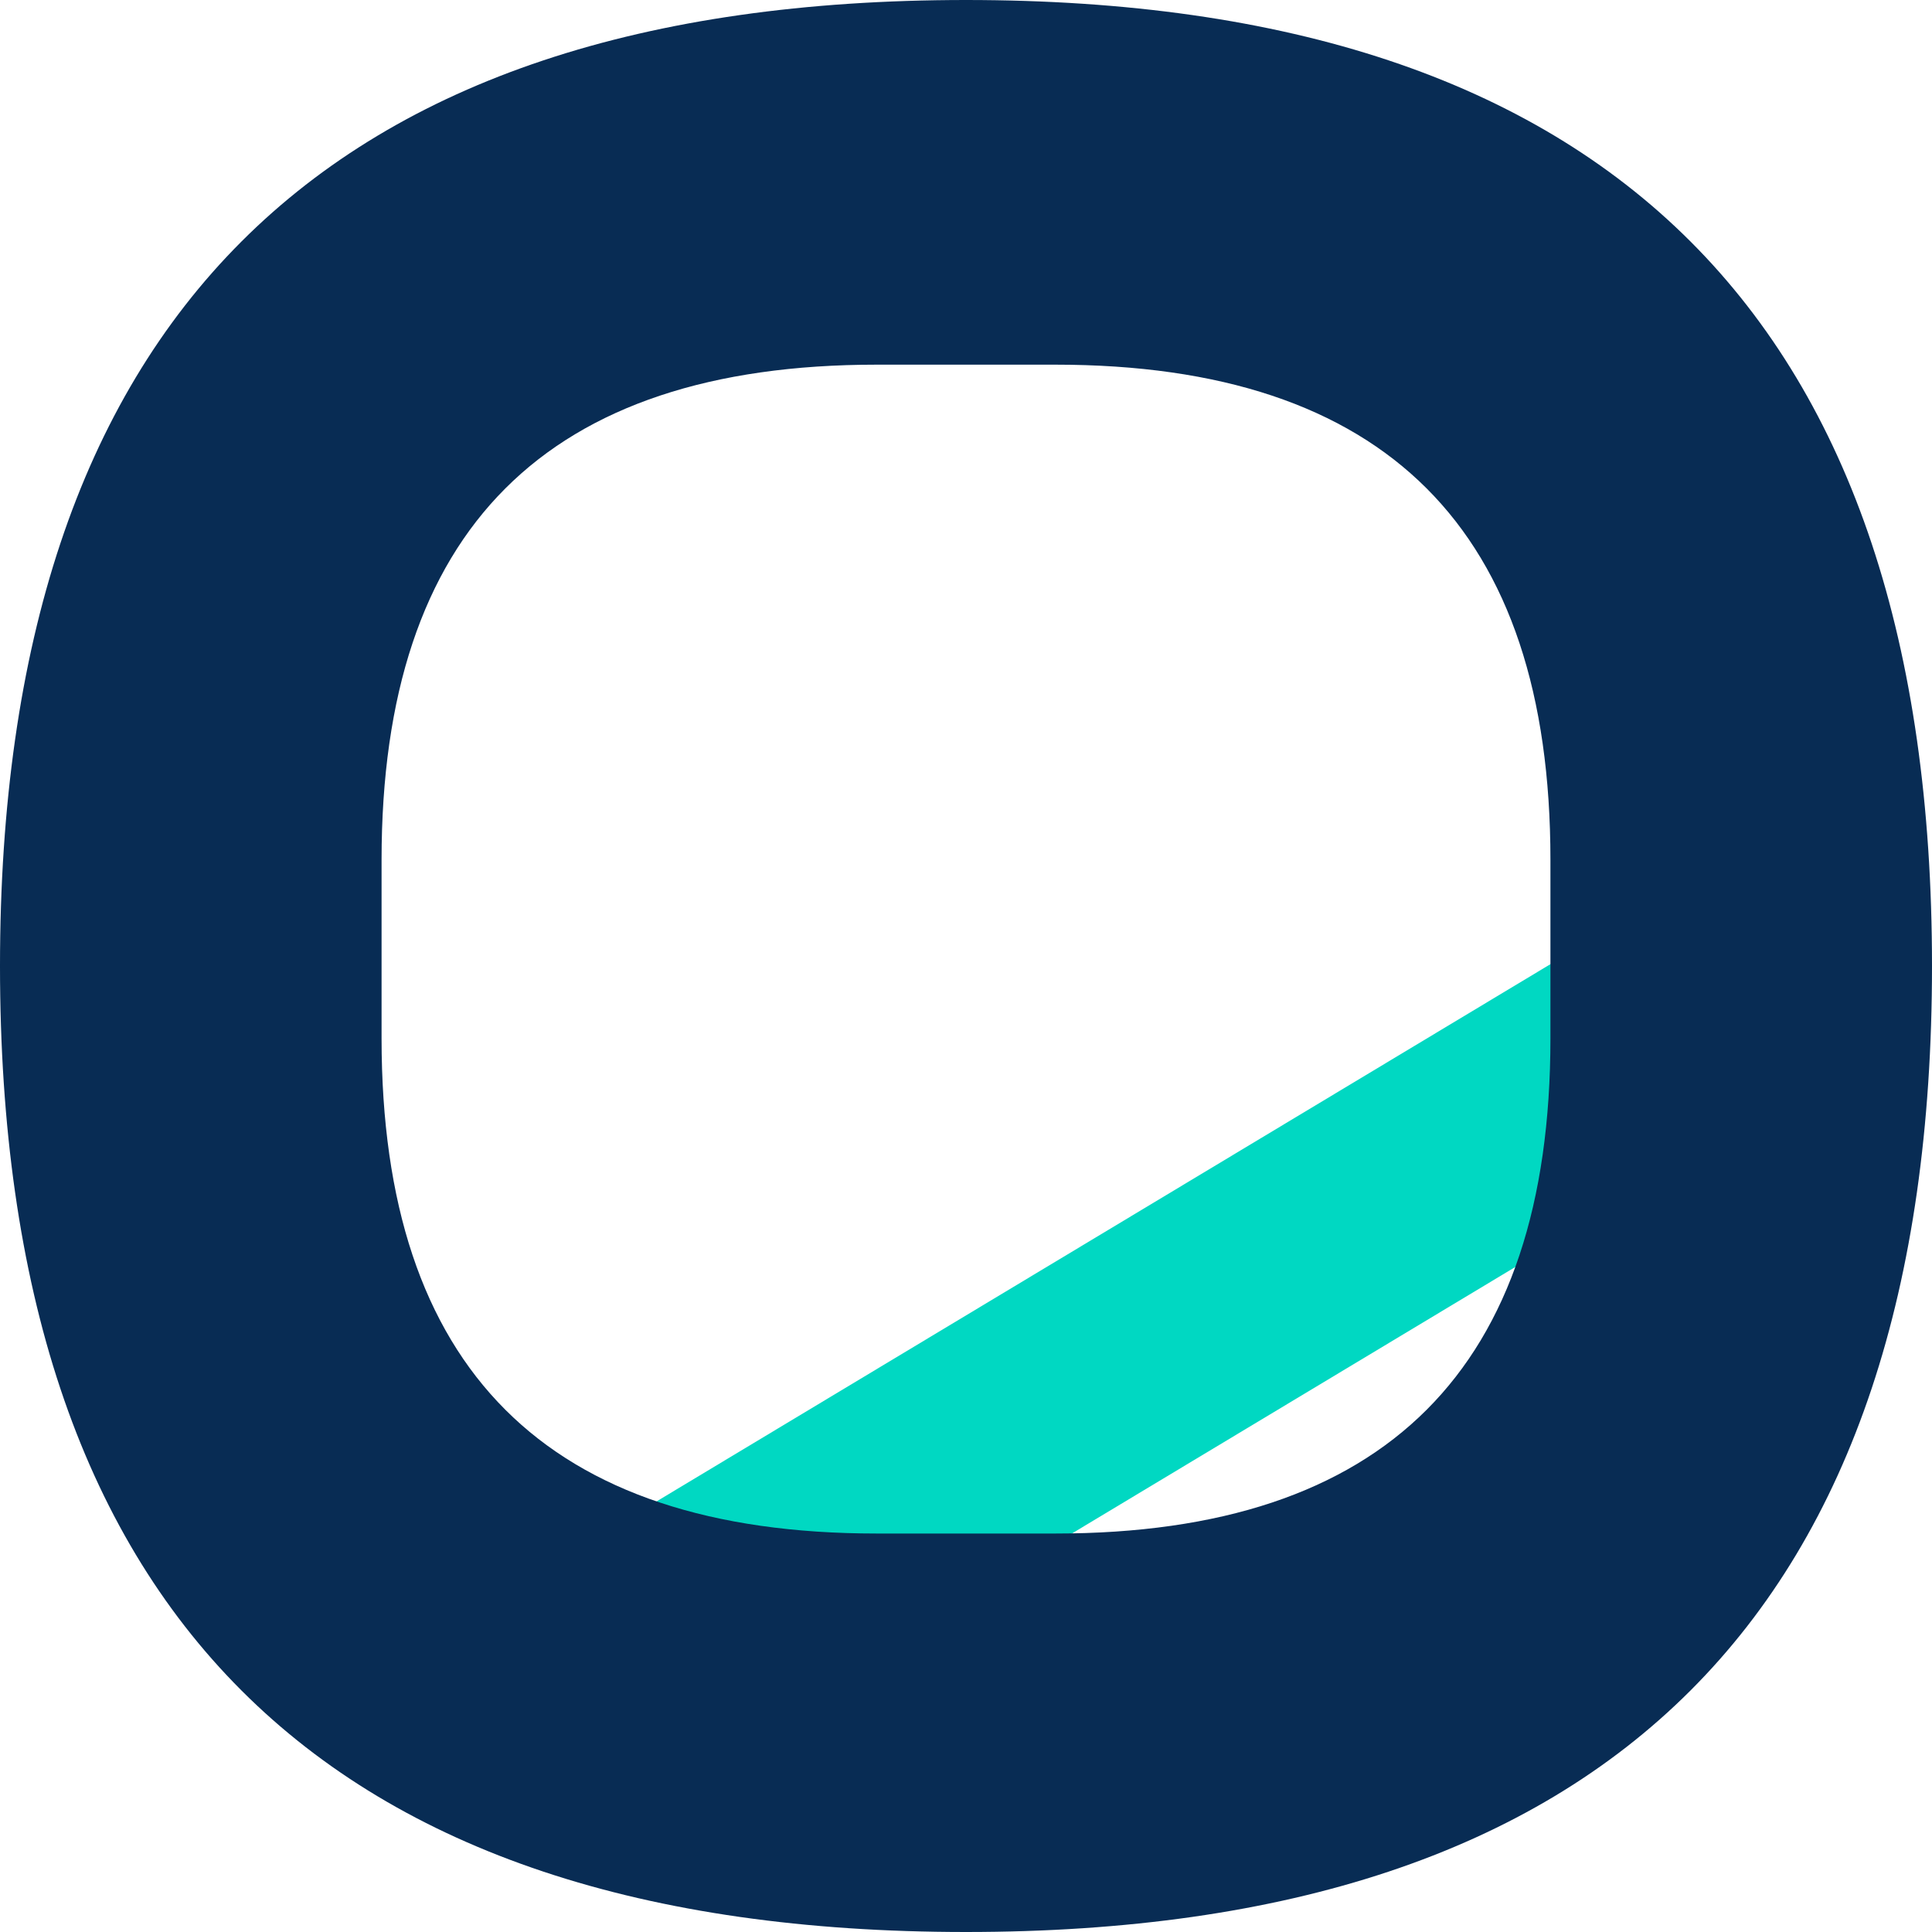
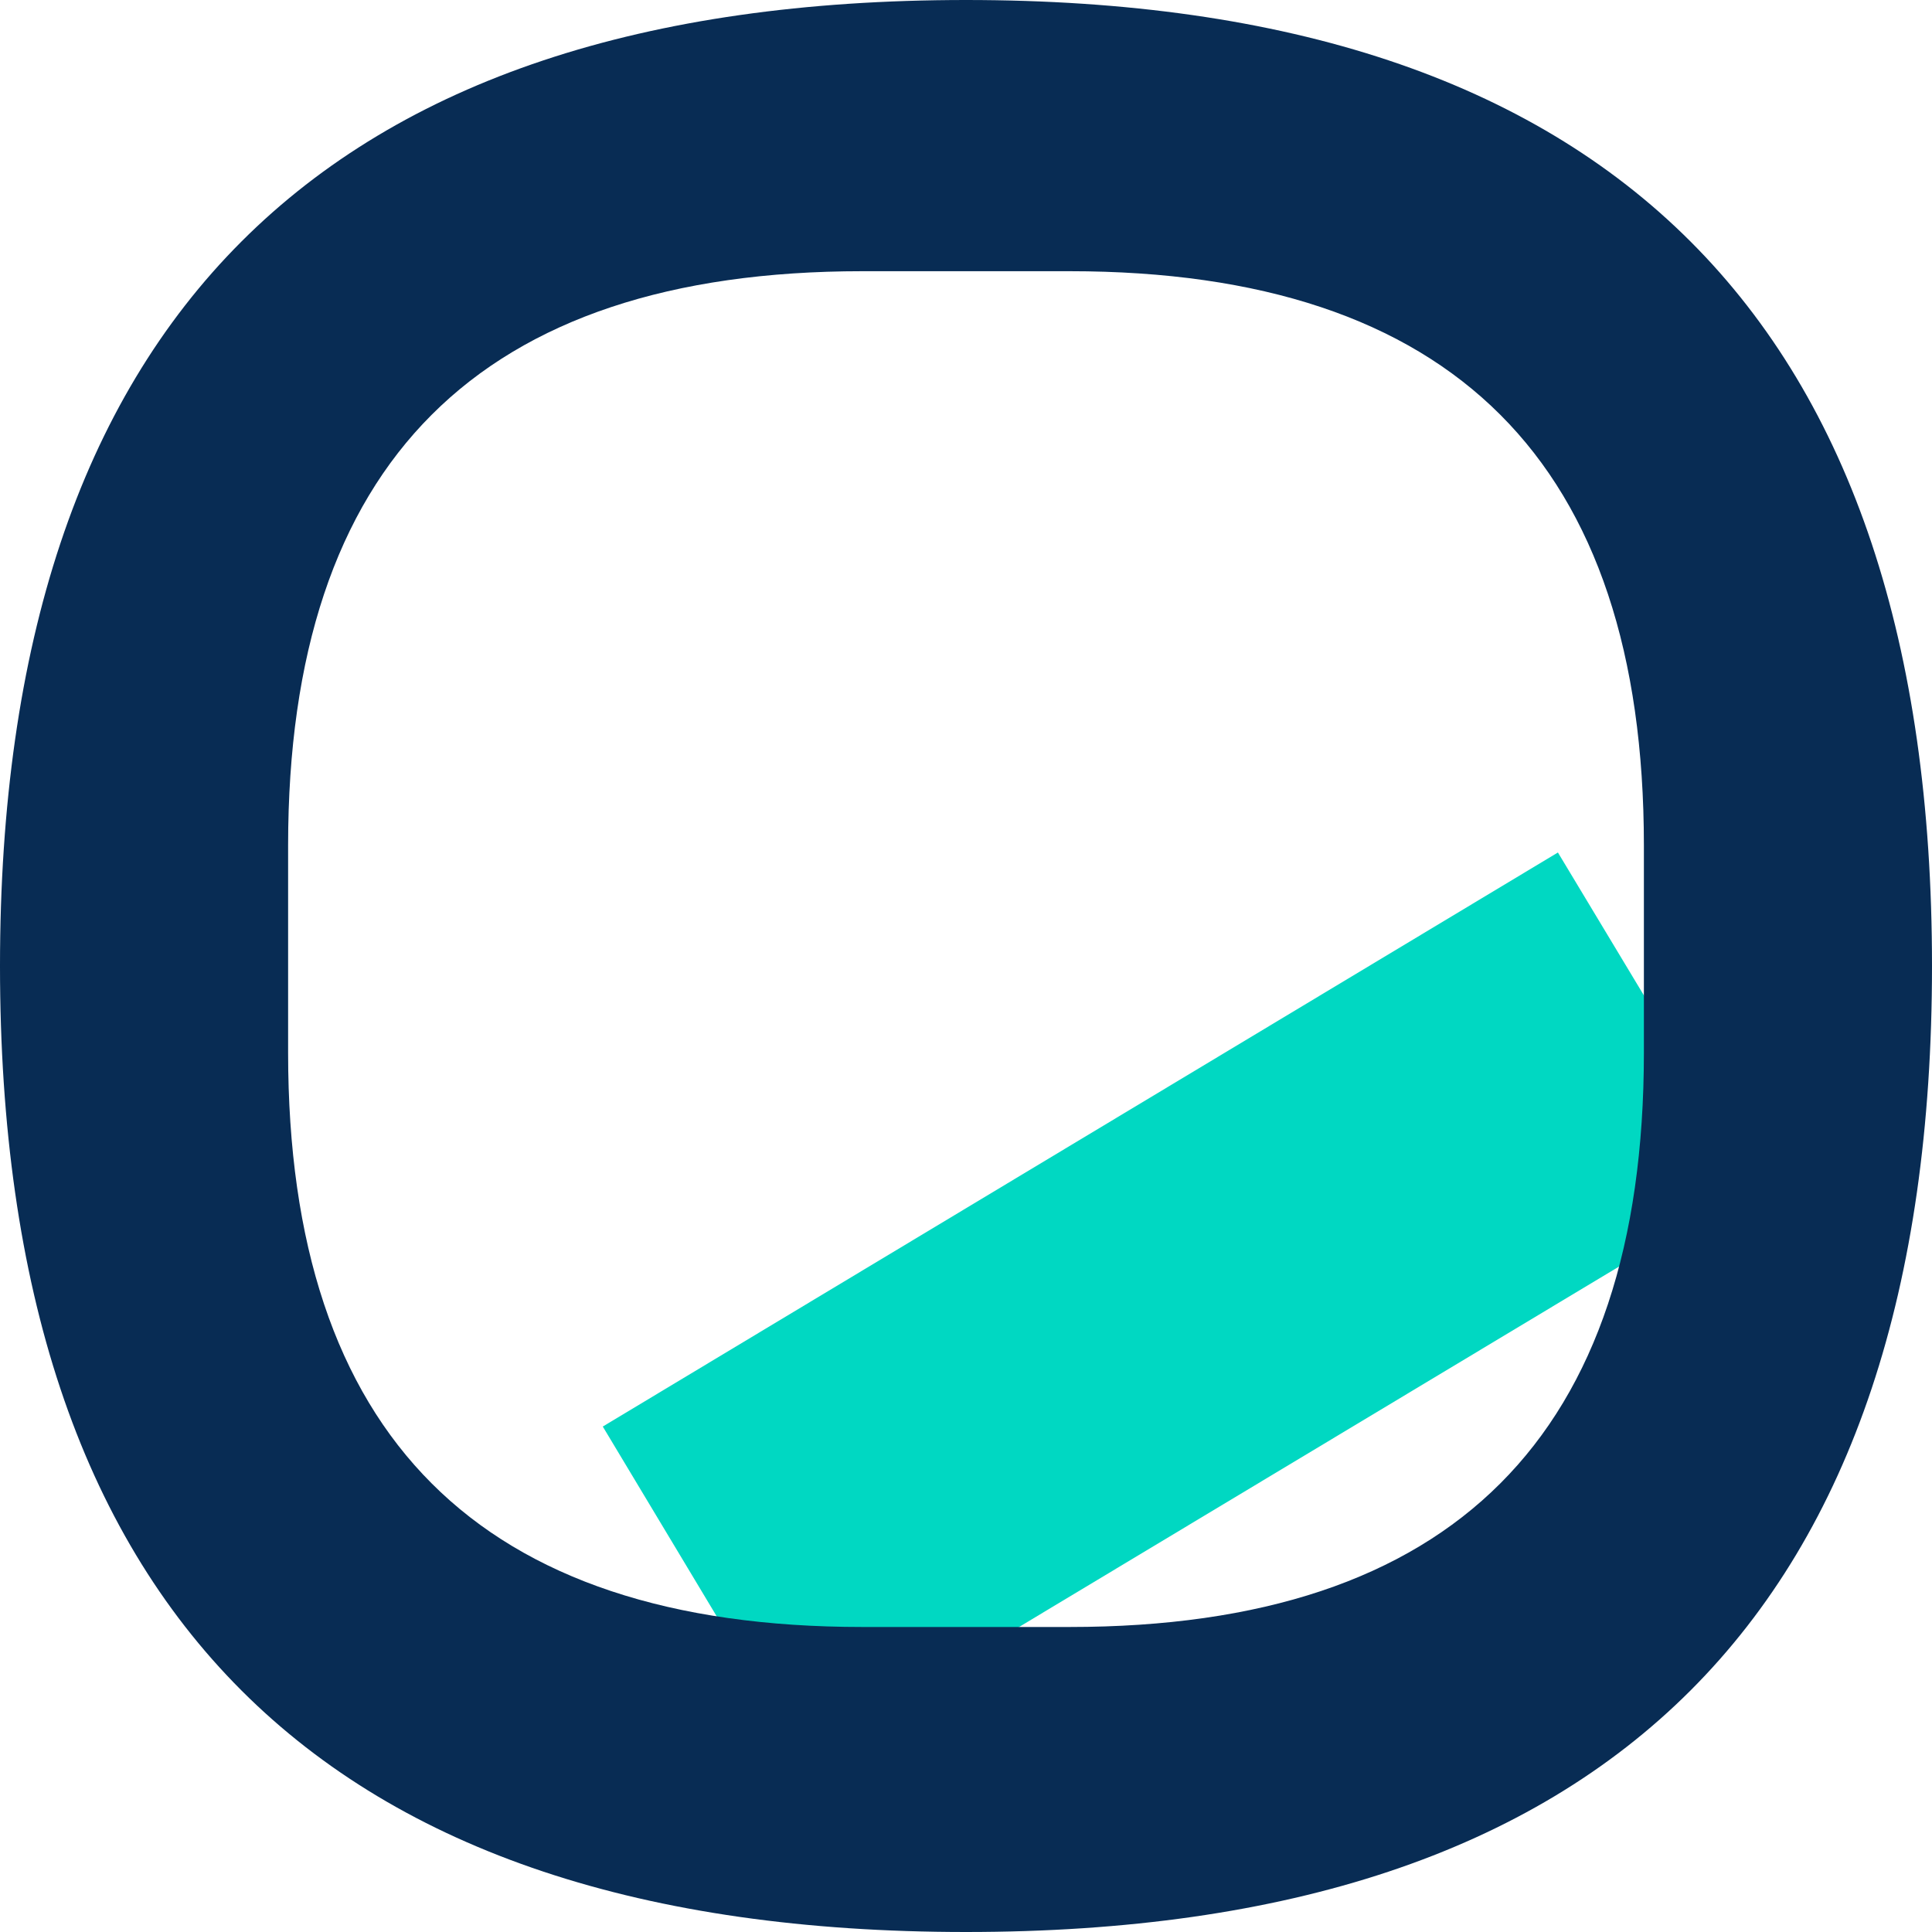
<svg xmlns="http://www.w3.org/2000/svg" viewBox="100 100 800 800" width="24" height="24" role="img" aria-label="QBLOGG">
-   <path d="M369.7 723.0 L421.2 808.7 L815.7 571.6 L764.2 485.9 Z" fill="#00D8C2" />
-   <path fill-rule="evenodd" d="M500 100 Q900 100 900 500 Q900 900 500 900 Q100 900 100 500 Q100 100 500 100 Z M463 251 L537 251 Q742 251 742 456 L742 530 Q742 735 537 735 L463 735 Q258 735 258 530 L258 456 Q258 251 463 251 Z" fill="#082C54" />
+   <path d="M349.6 690.7 L431.9 827.8 L827.6 590.1 L745.1 453.0 Z" fill="#00D8C2" />
+   <path fill-rule="evenodd" d="M500 100 Q900 100 900 500 Q900 900 500 900 Q100 900 100 500 Q100 100 500 100 Z M457.1 212.3 L542.9 212.3 Q780.7 212.3 780.7 450.1 L780.7 535.9 Q780.7 773.7 542.9 773.7 L457.1 773.7 Q219.3 773.7 219.3 535.9 L219.3 450.1 Q219.3 212.3 457.1 212.3 Z" fill="#082C54" />
</svg>
